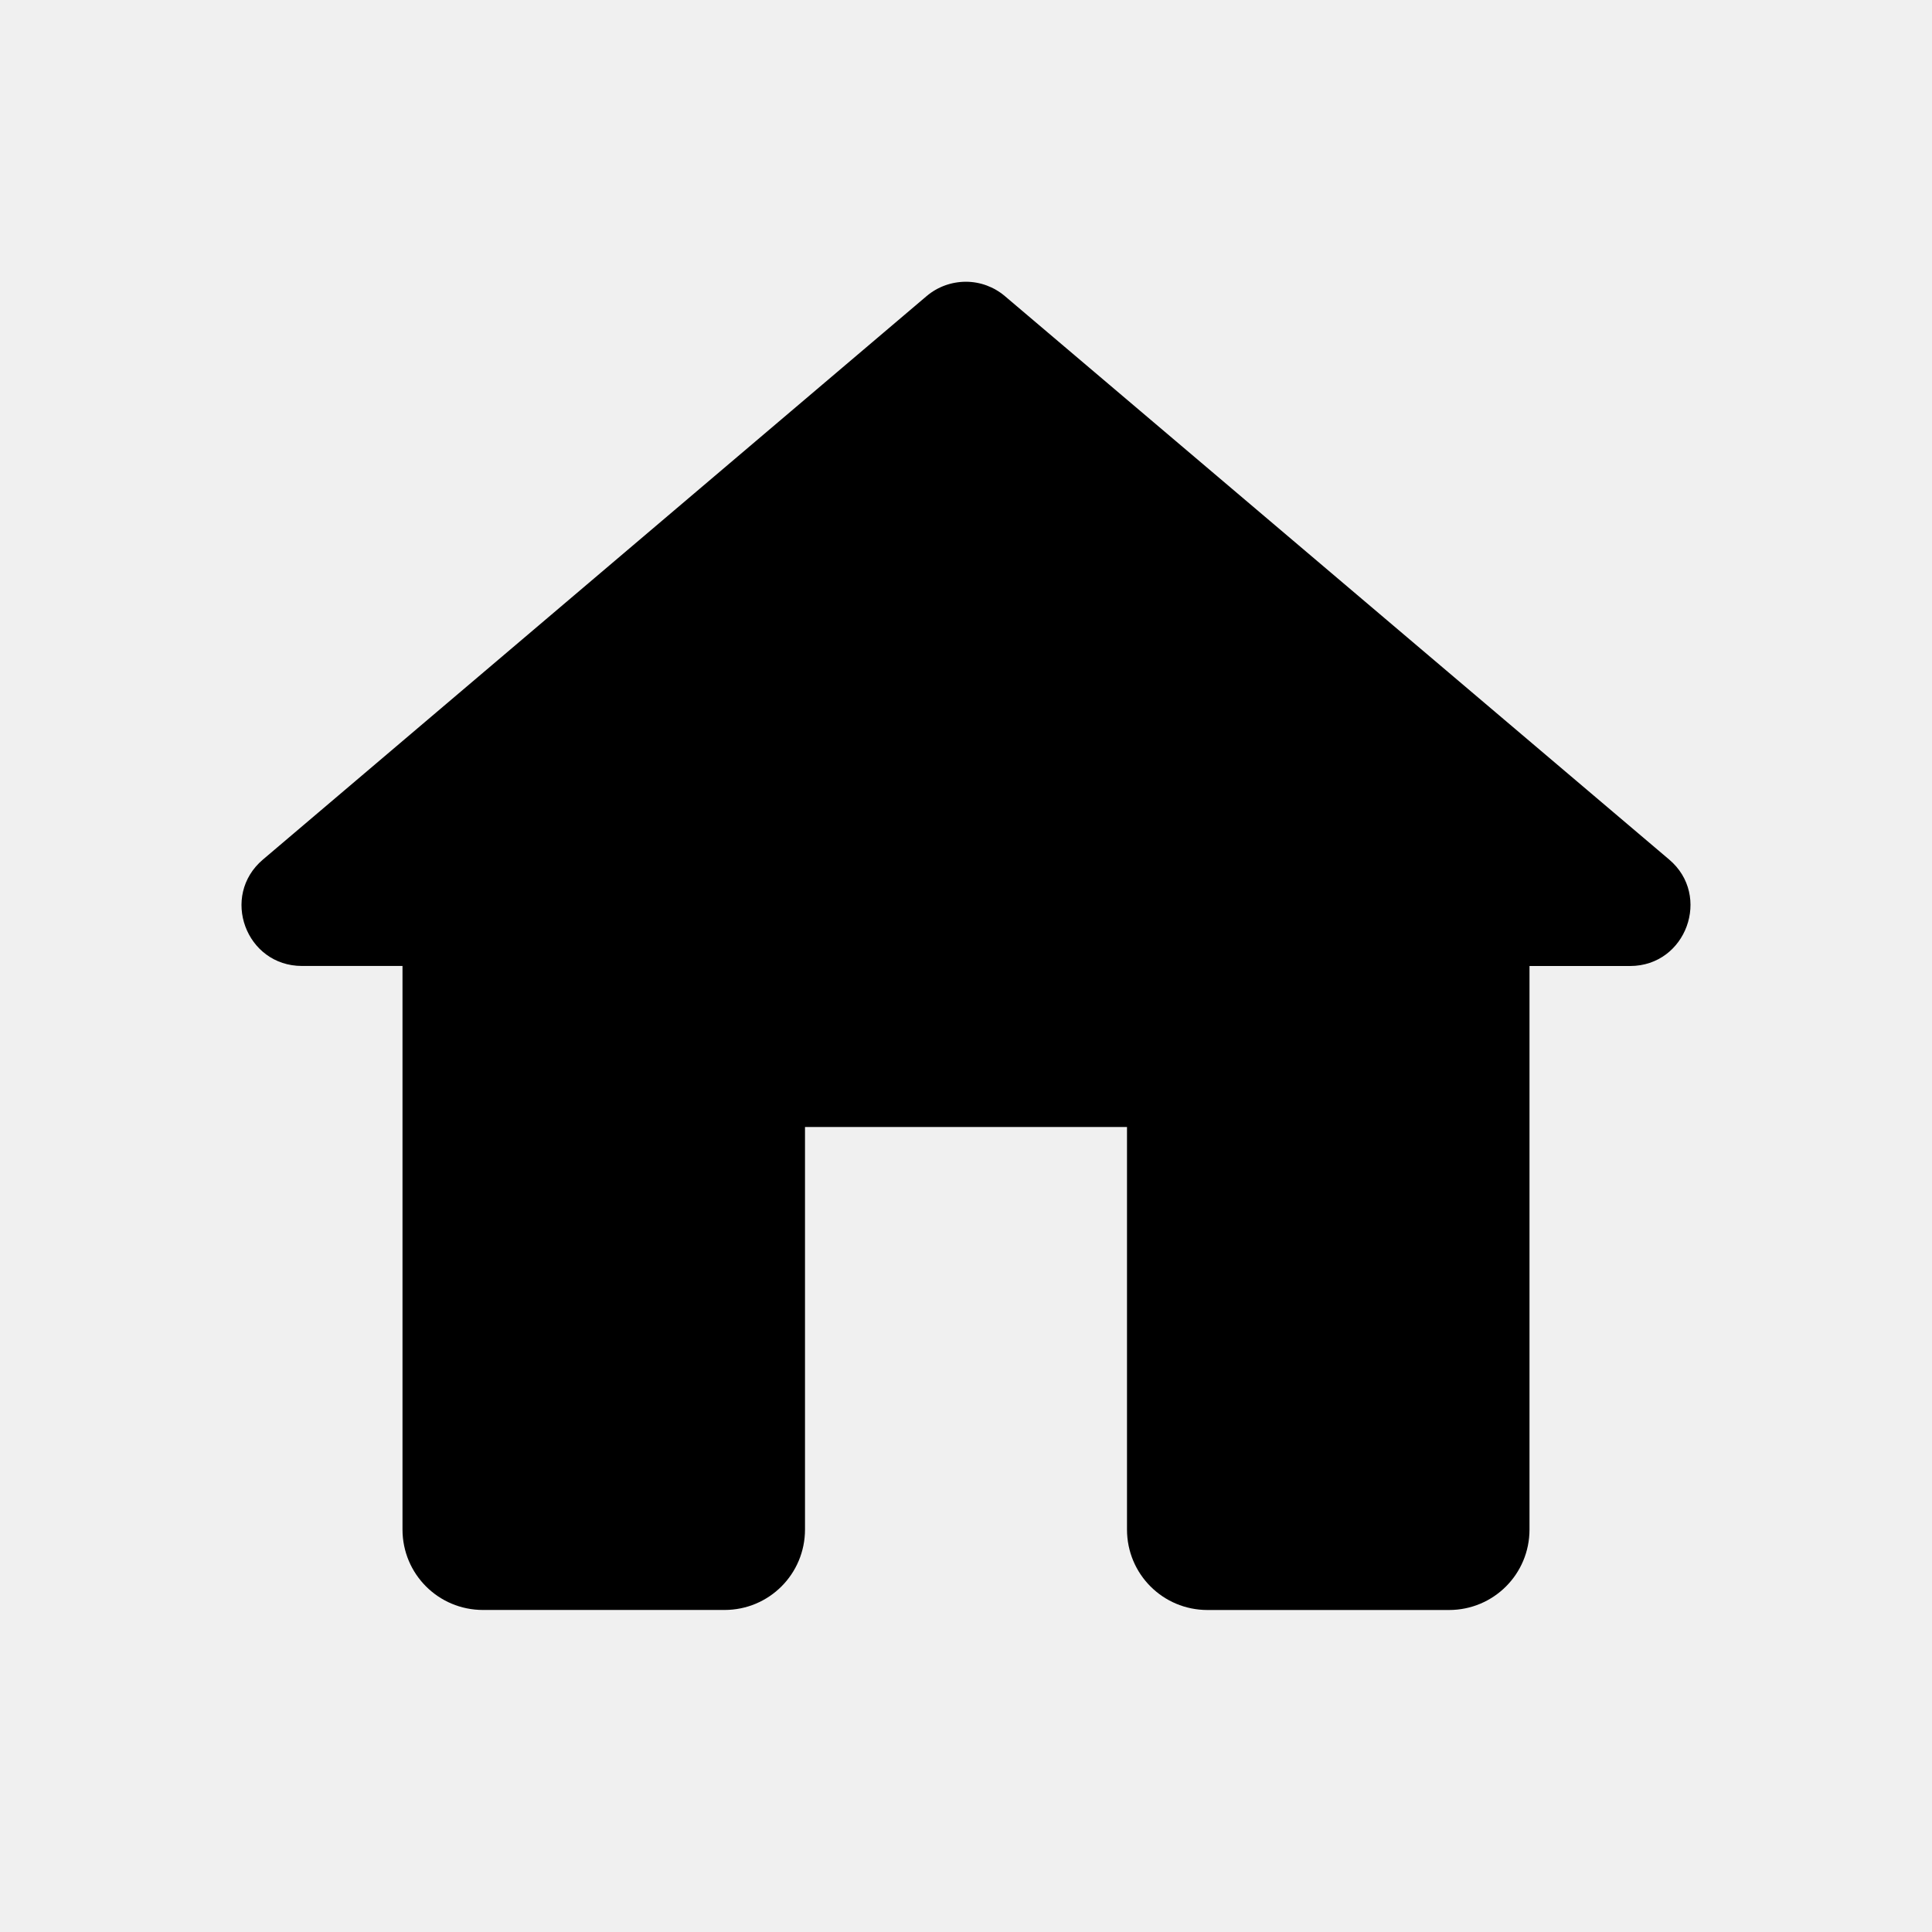
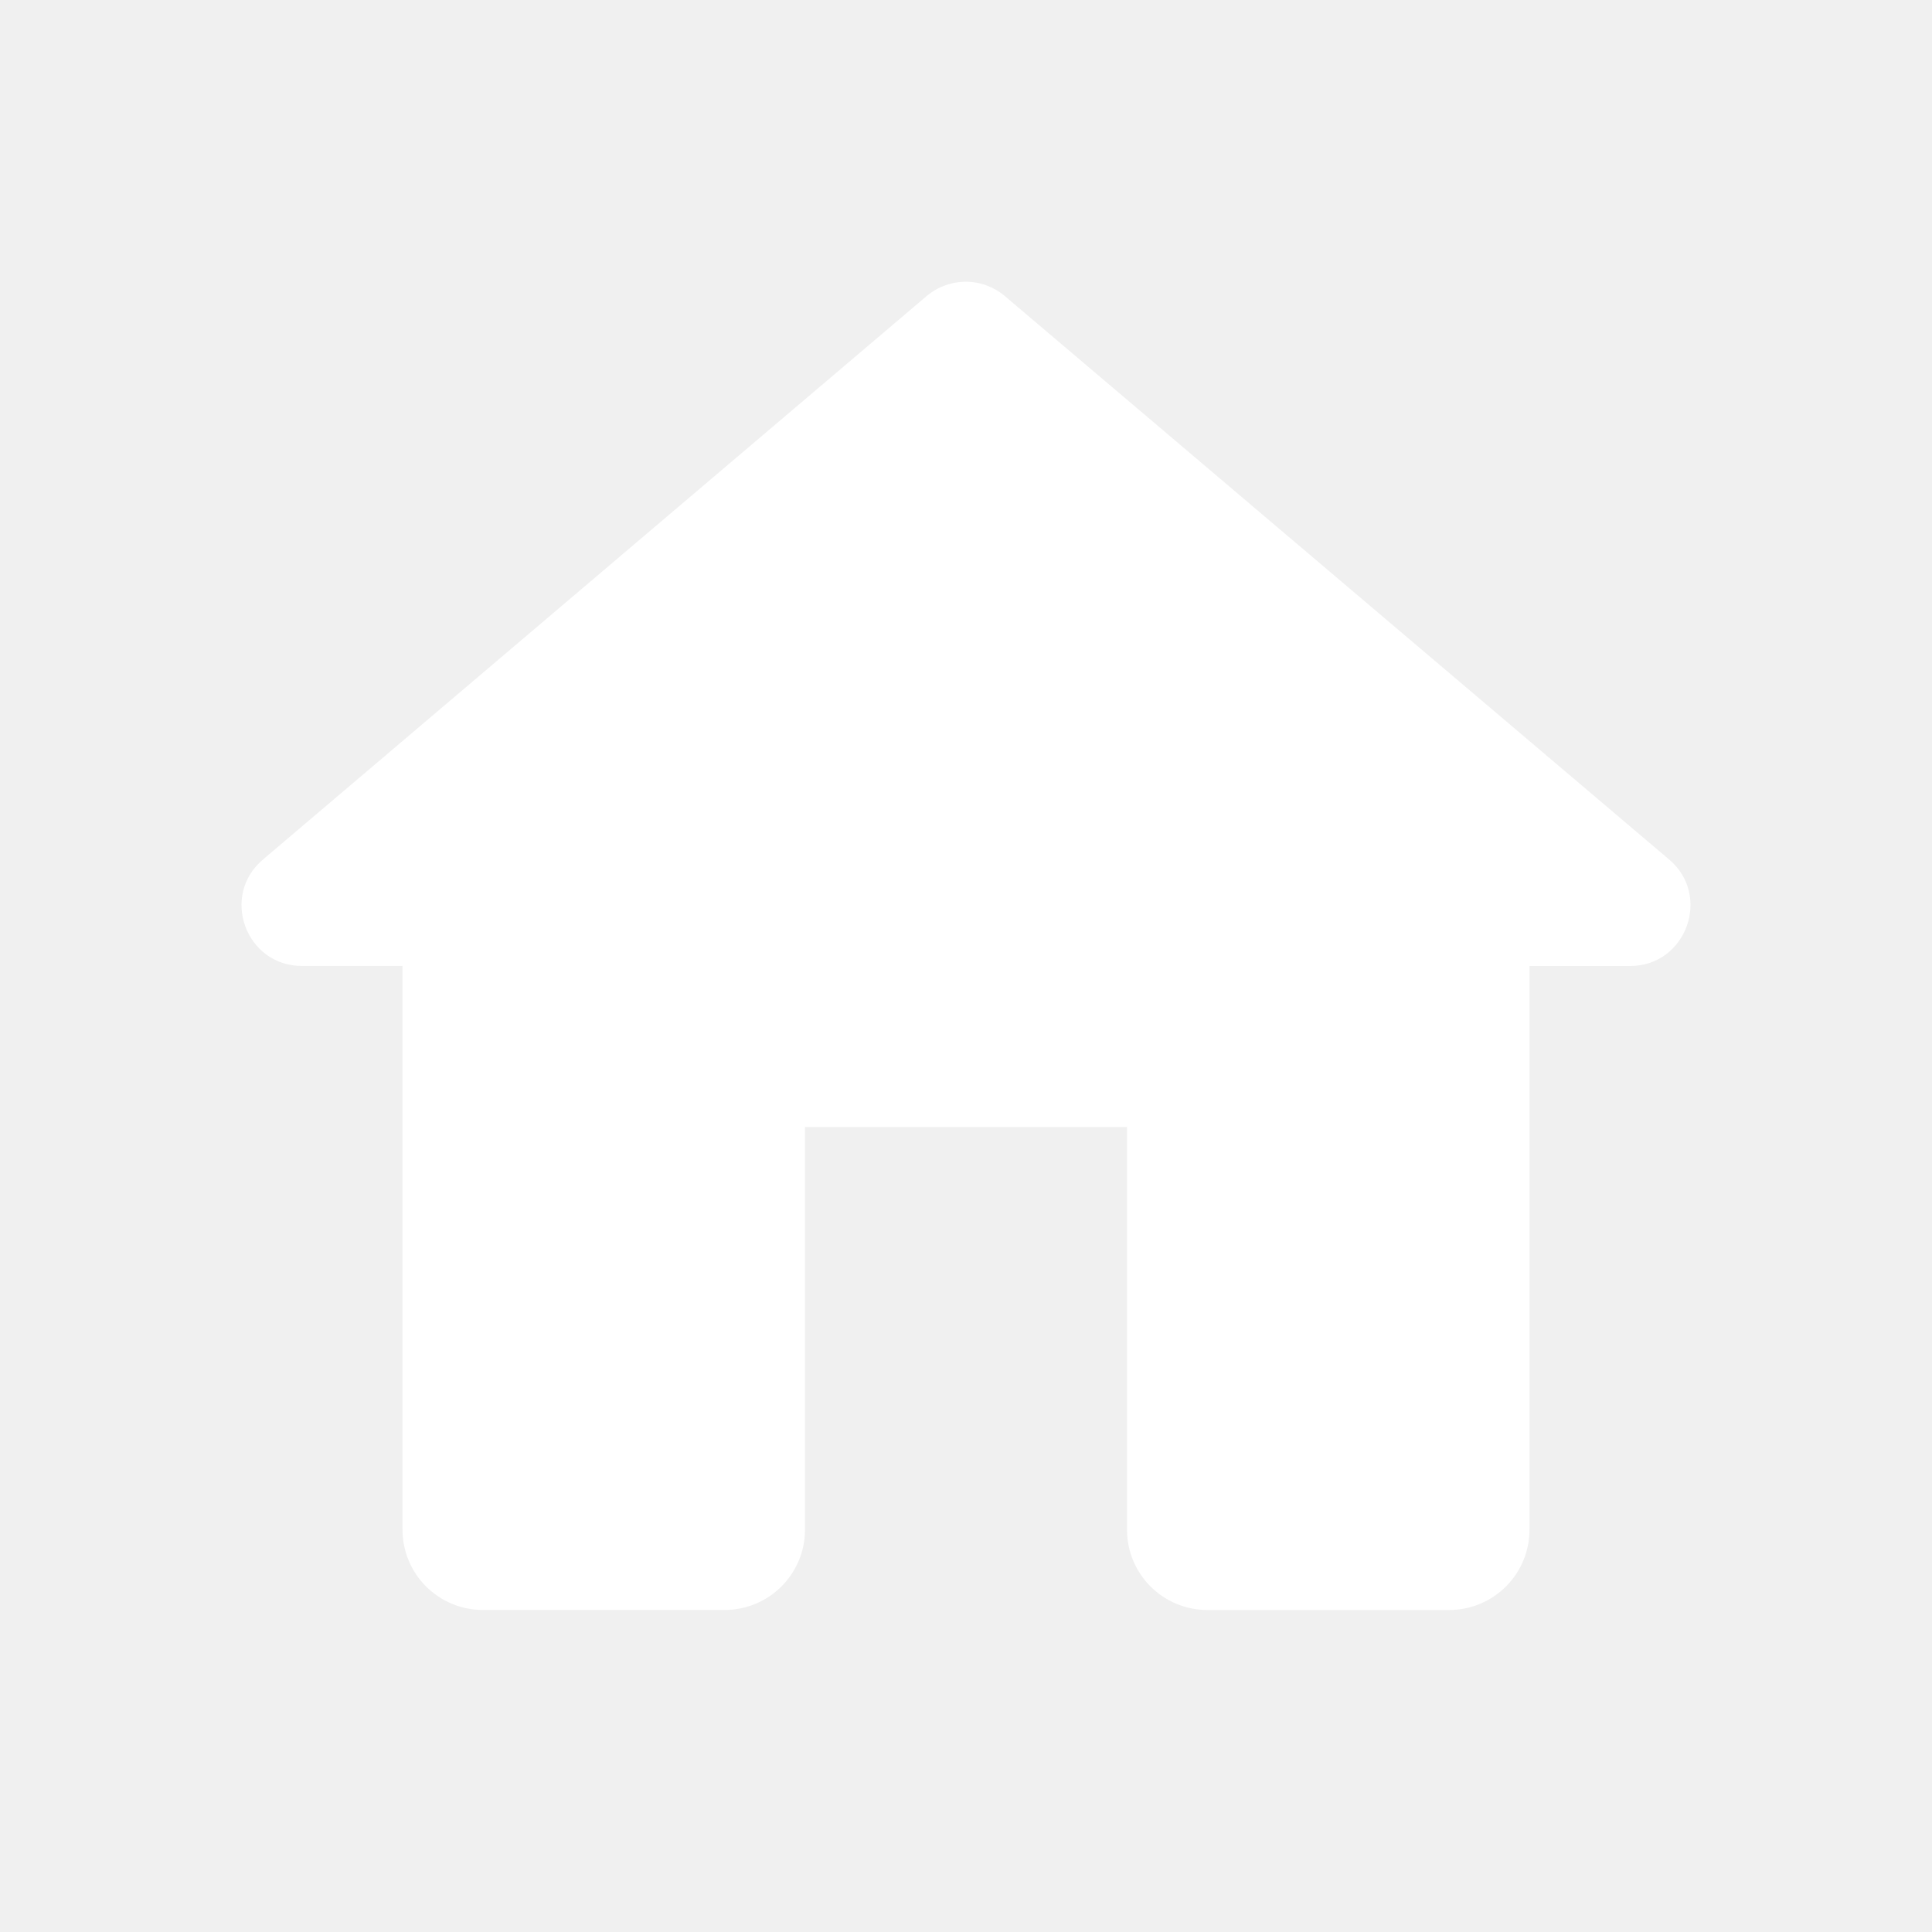
<svg xmlns="http://www.w3.org/2000/svg" width="48px" height="48px" viewBox="0 0 48 48" version="1.1" id="SVGRoot">
  <defs id="defs7678" />
  <g id="layer1">
-     <path style="color:#000000;font-style:normal;font-variant:normal;font-weight:normal;font-stretch:normal;font-size:medium;line-height:normal;font-family:sans-serif;font-variant-ligatures:normal;font-variant-position:normal;font-variant-caps:normal;font-variant-numeric:normal;font-variant-alternates:normal;font-feature-settings:normal;text-indent:0;text-align:start;text-decoration:none;text-decoration-line:none;text-decoration-style:solid;text-decoration-color:#000000;letter-spacing:normal;word-spacing:normal;text-transform:none;writing-mode:lr-tb;direction:ltr;text-orientation:mixed;dominant-baseline:auto;baseline-shift:baseline;text-anchor:start;white-space:normal;shape-padding:0;clip-rule:nonzero;display:inline;overflow:visible;visibility:visible;opacity:1;isolation:auto;mix-blend-mode:normal;color-interpolation:sRGB;color-interpolation-filters:linearRGB;solid-color:#000000;solid-opacity:1;vector-effect:none;fill:#000000;fill-opacity:1;fill-rule:evenodd;stroke:none;stroke-width:3;stroke-linecap:round;stroke-linejoin:round;stroke-miterlimit:4;stroke-dasharray:none;stroke-dashoffset:0;stroke-opacity:1;color-rendering:auto;image-rendering:auto;shape-rendering:auto;text-rendering:auto;enable-background:accumulate" d="m 24,7 c -0.357,0 -0.704,0.124 -0.977,0.355 l -16.49,14 c -1.066,0.903 -0.426,2.645 0.971,2.644 h 2.496 v 14 c 0,1.108 0.892,2 2,2 h 6 c 1.108,0 2,-0.892 2,-2 V 28 h 8 v 10 c 0,1.108 0.892,2 2,2 h 6 c 1.108,0 2,-0.892 2,-2 V 24 h 2.5 c 1.396,-8e-4 2.028,-1.749 0.971,-2.644 l -16.506,-14 C 24.695,7.127 24.353,7.001 24,7 Z" id="path2493" />
+     <path style="color:#000000;font-style:normal;font-variant:normal;font-weight:normal;font-stretch:normal;font-size:medium;line-height:normal;font-family:sans-serif;font-variant-ligatures:normal;font-variant-position:normal;font-variant-caps:normal;font-variant-numeric:normal;font-variant-alternates:normal;font-feature-settings:normal;text-indent:0;text-align:start;text-decoration:none;text-decoration-line:none;text-decoration-style:solid;text-decoration-color:#000000;letter-spacing:normal;word-spacing:normal;text-transform:none;writing-mode:lr-tb;direction:ltr;text-orientation:mixed;dominant-baseline:auto;baseline-shift:baseline;text-anchor:start;white-space:normal;shape-padding:0;clip-rule:nonzero;display:inline;overflow:visible;visibility:visible;opacity:1;isolation:auto;mix-blend-mode:normal;color-interpolation:sRGB;color-interpolation-filters:linearRGB;solid-color:#000000;solid-opacity:1;vector-effect:none;fill:#ffffff;fill-opacity:1;fill-rule:evenodd;stroke:none;stroke-width:3;stroke-linecap:round;stroke-linejoin:round;stroke-miterlimit:4;stroke-dasharray:none;stroke-dashoffset:0;stroke-opacity:1;color-rendering:auto;image-rendering:auto;shape-rendering:auto;text-rendering:auto;enable-background:accumulate" d="m 24,7 c -0.357,0 -0.704,0.124 -0.977,0.355 l -16.49,14 c -1.066,0.903 -0.426,2.645 0.971,2.644 h 2.496 v 14 c 0,1.108 0.892,2 2,2 h 6 c 1.108,0 2,-0.892 2,-2 V 28 h 8 v 10 c 0,1.108 0.892,2 2,2 h 6 c 1.108,0 2,-0.892 2,-2 V 24 h 2.5 c 1.396,-8e-4 2.028,-1.749 0.971,-2.644 l -16.506,-14 C 24.695,7.127 24.353,7.001 24,7 Z" id="path2493" />
  </g>
</svg>
